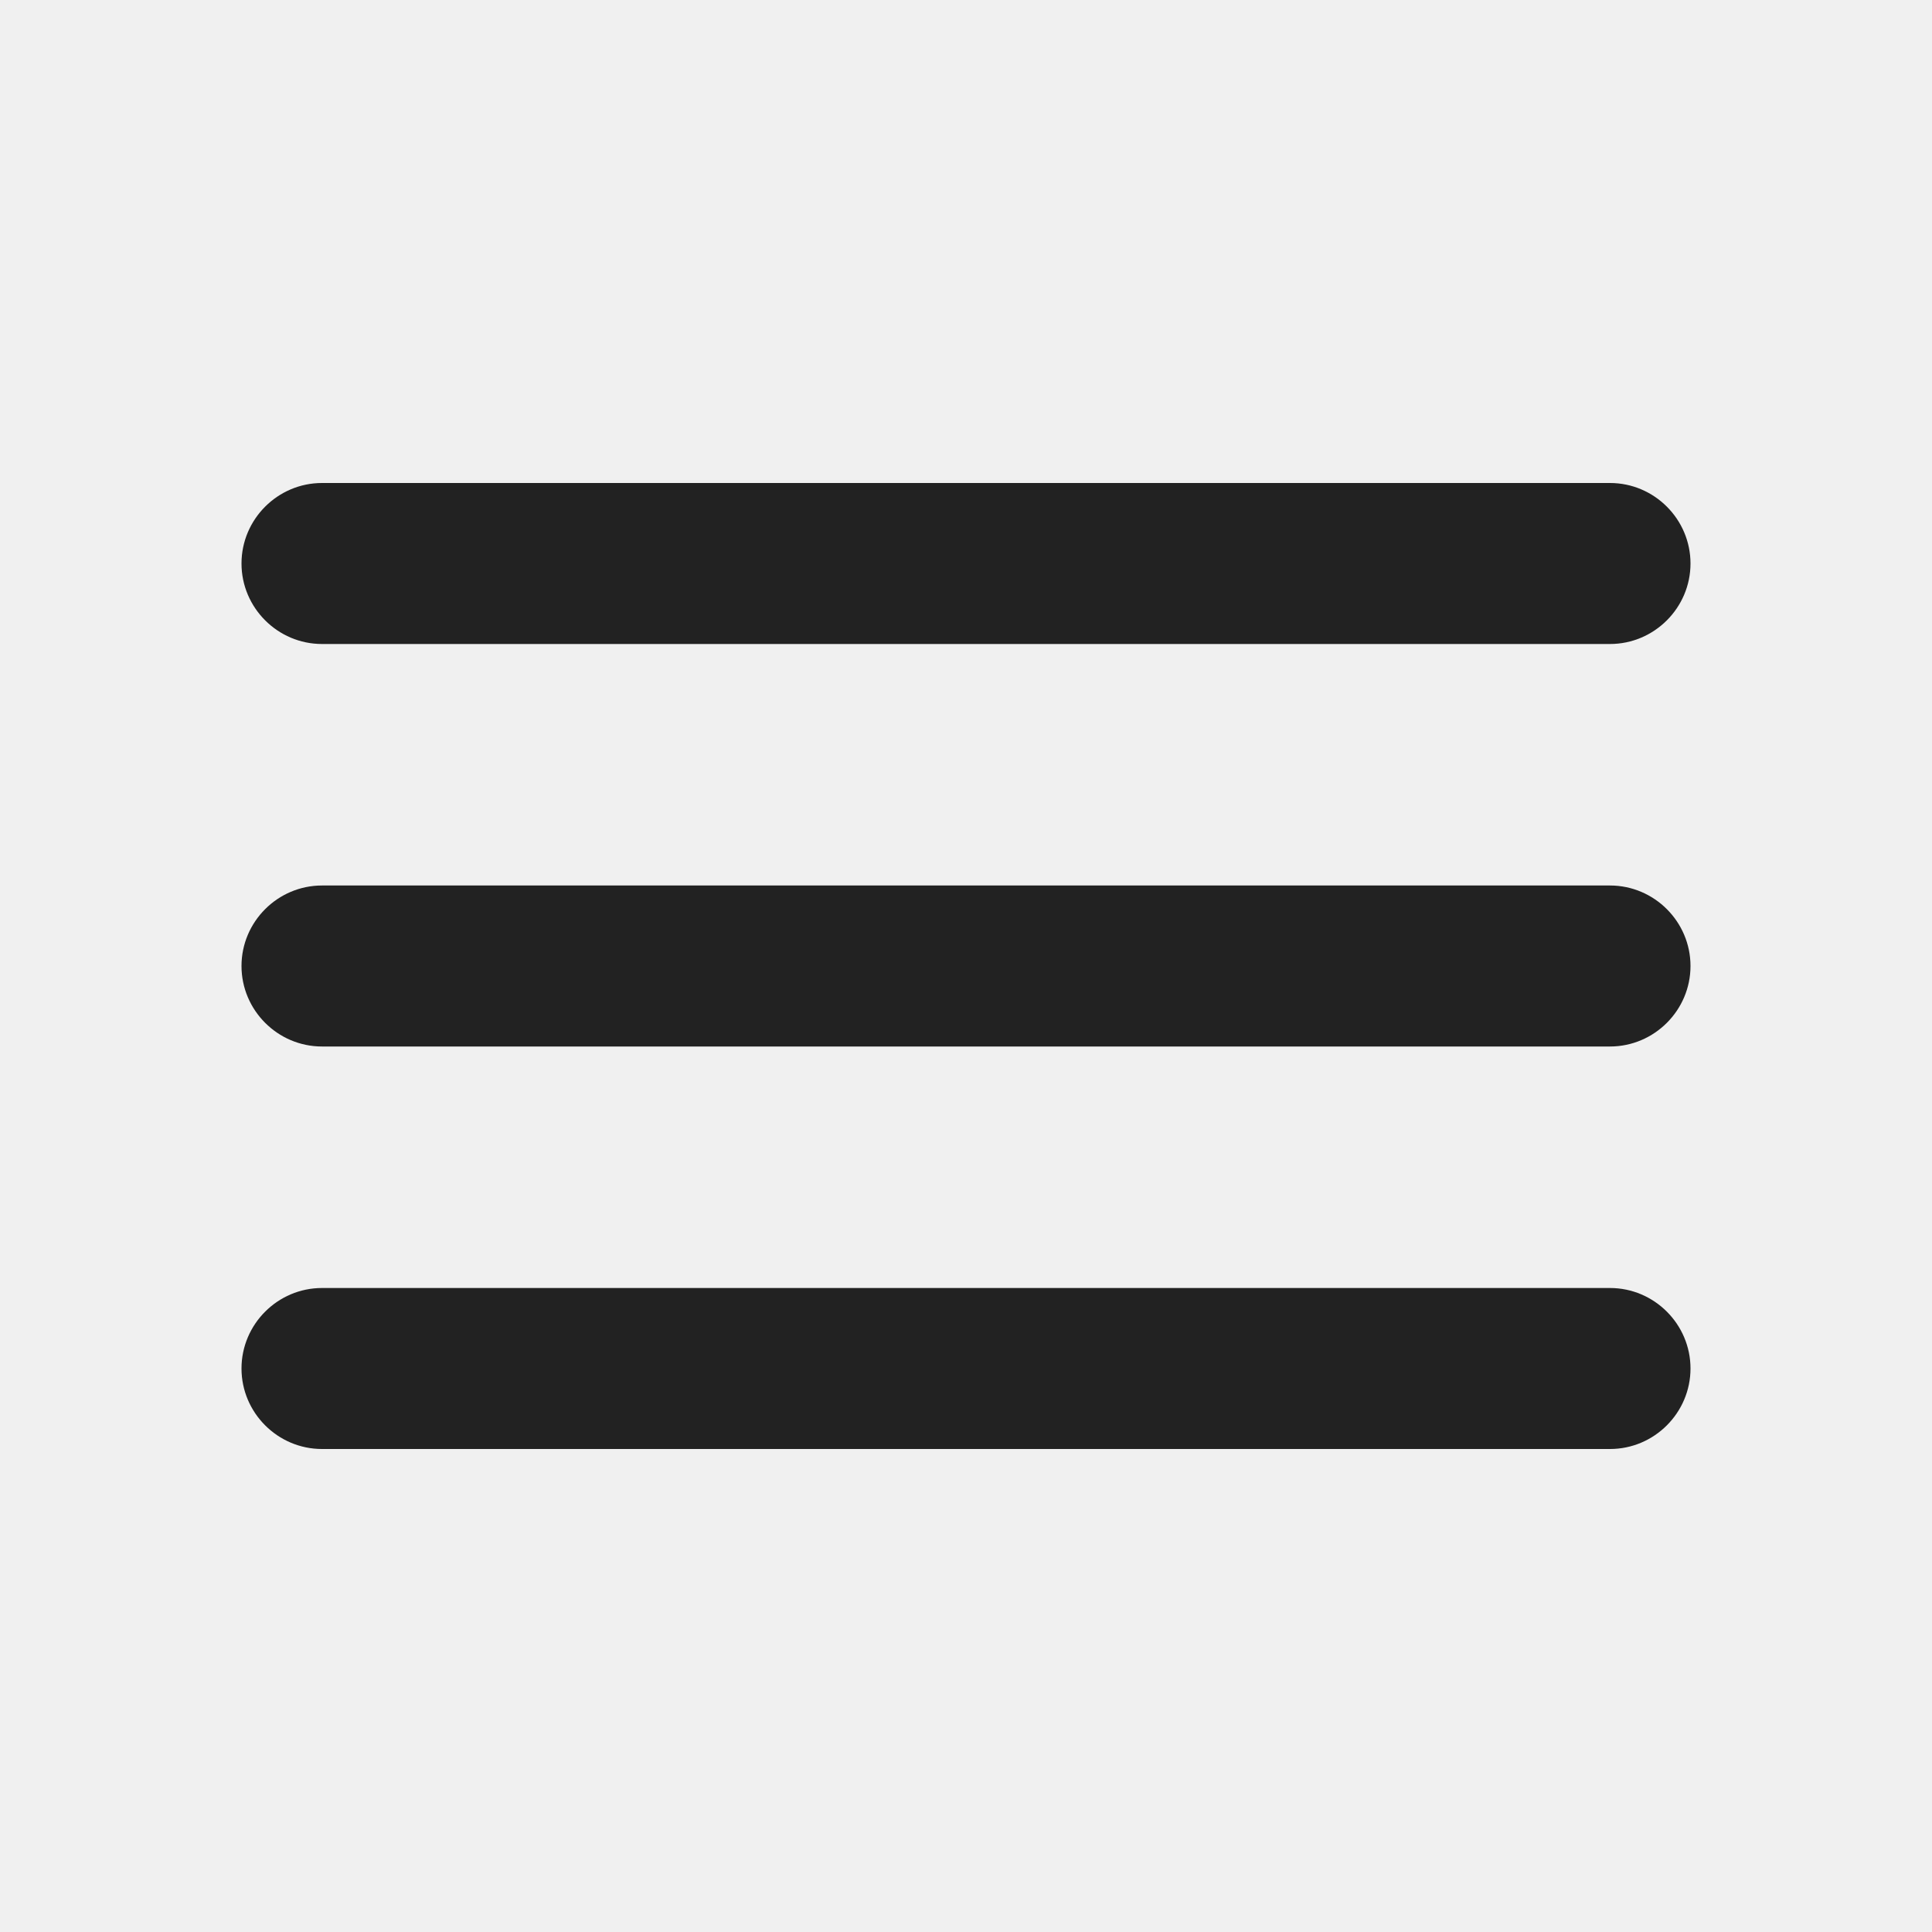
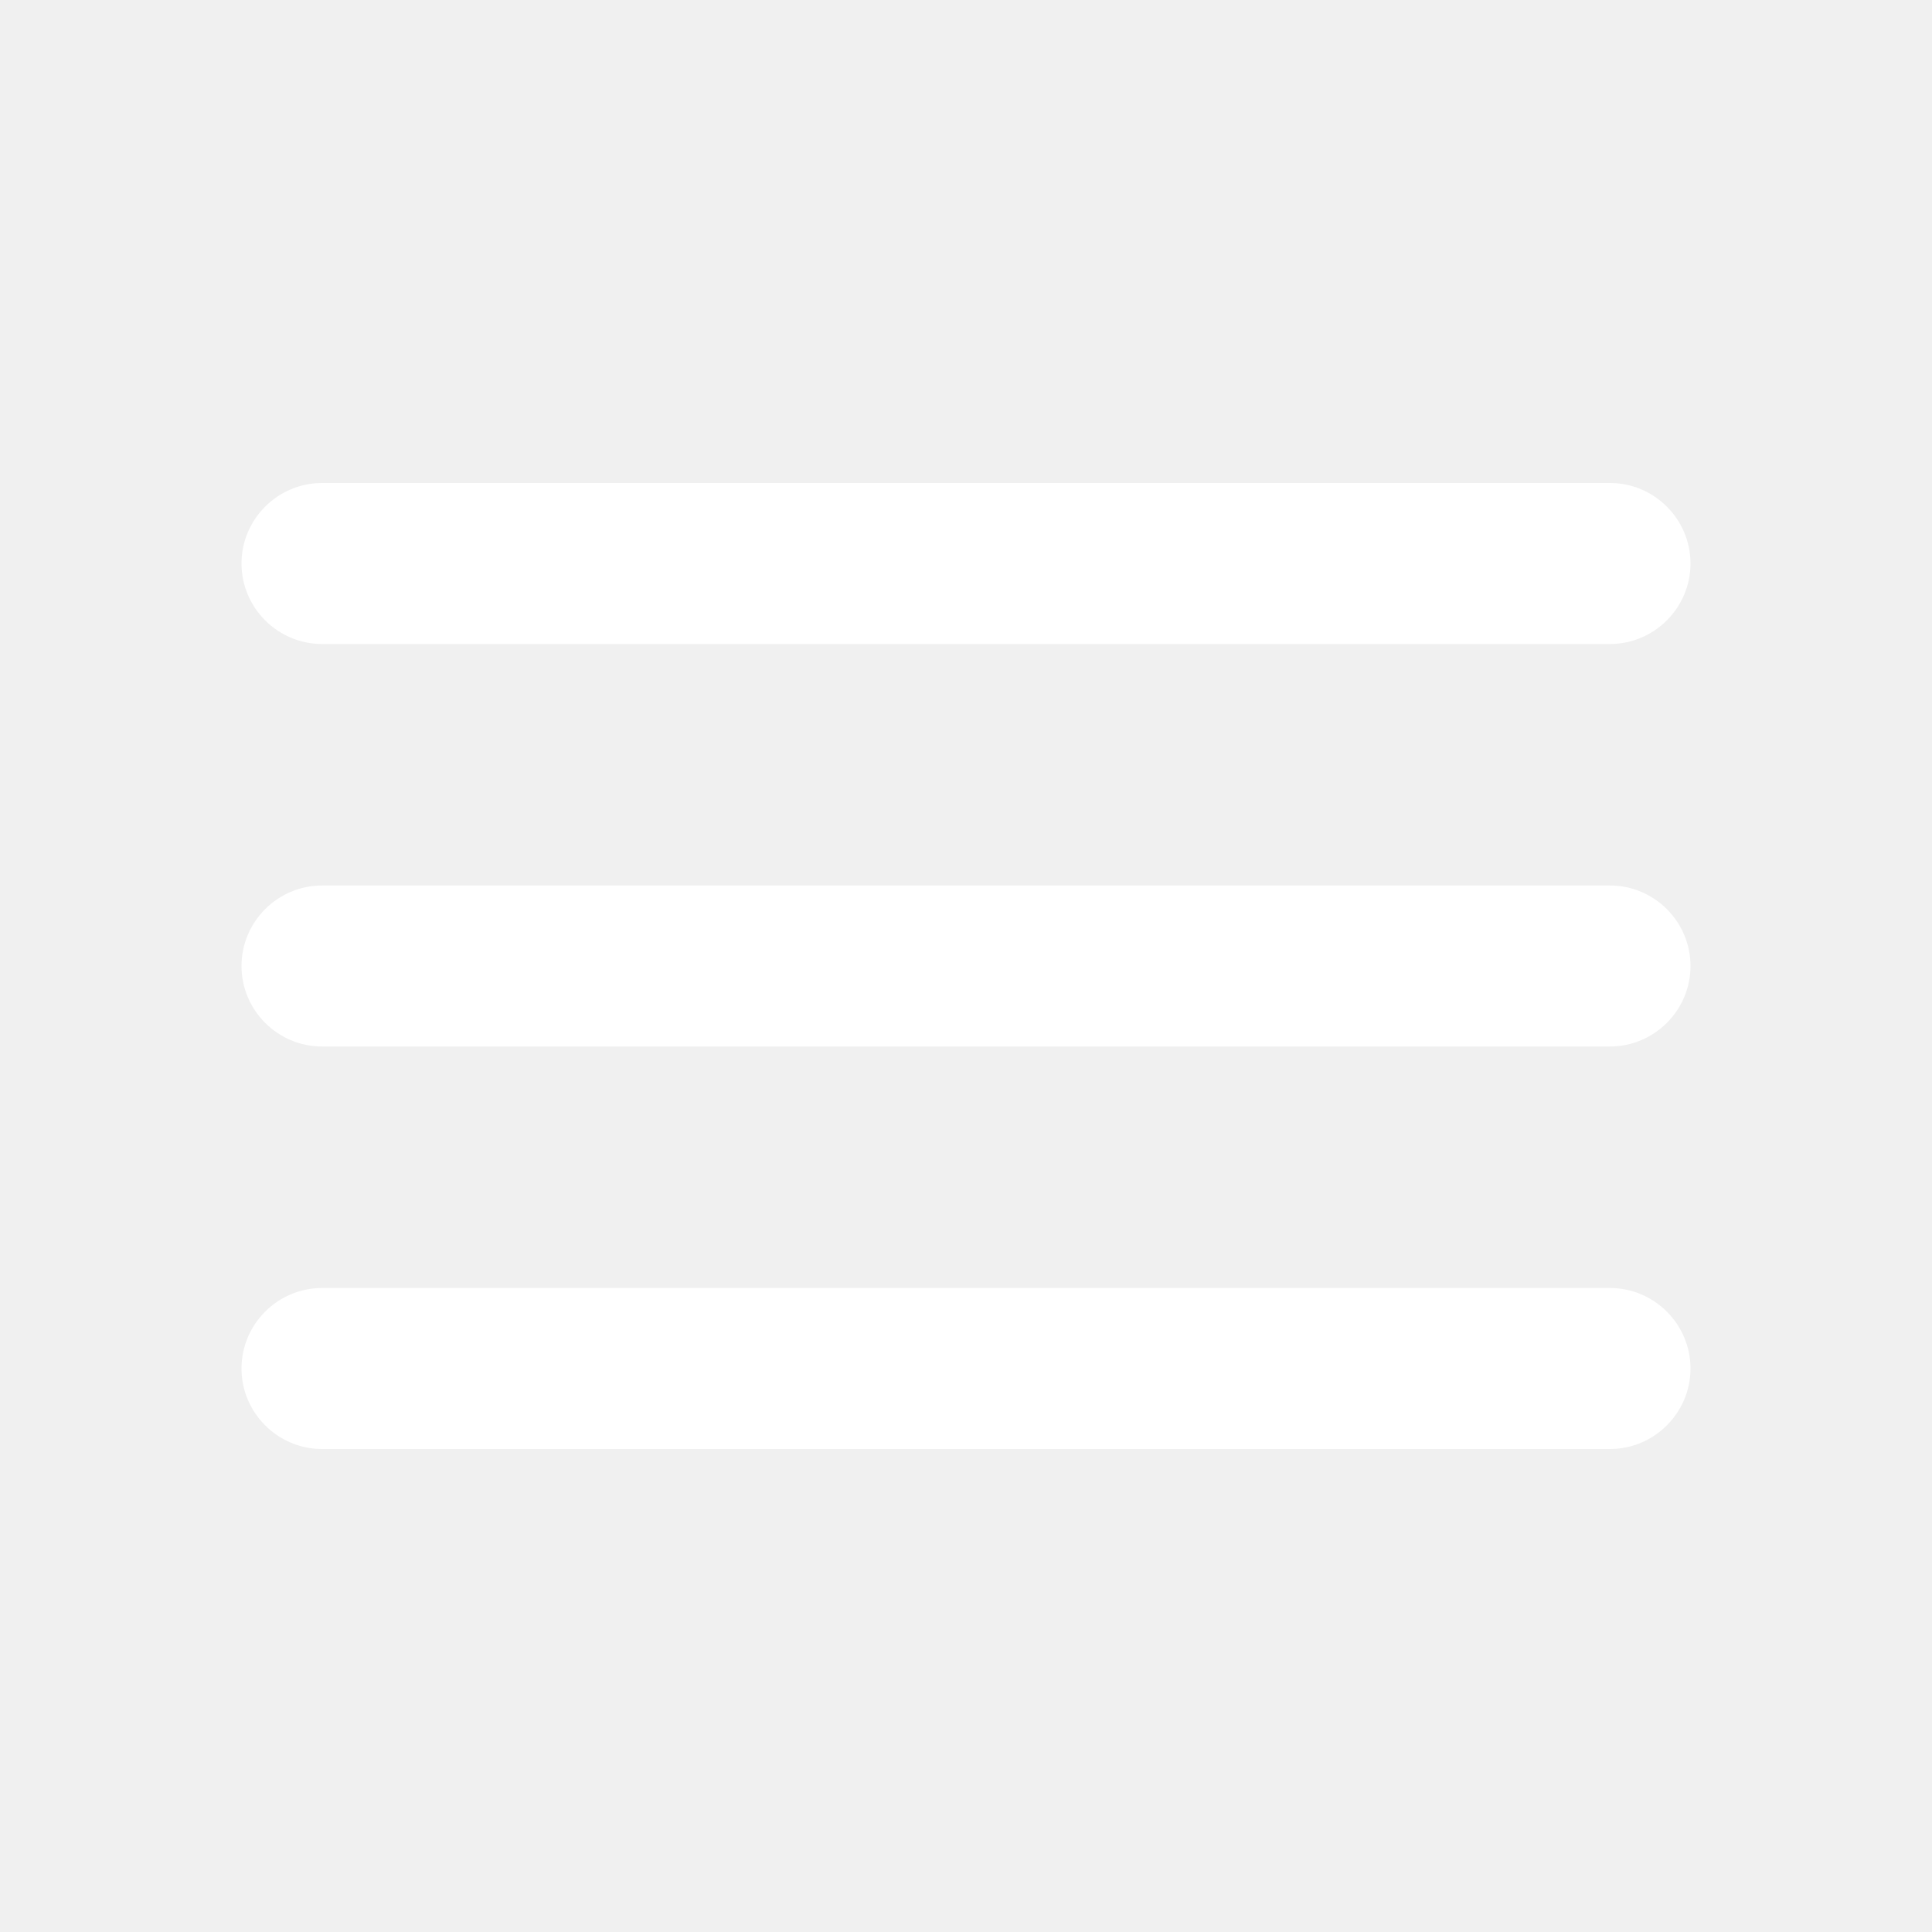
<svg xmlns="http://www.w3.org/2000/svg" width="36" height="36" viewBox="0 0 36 36" fill="none">
-   <g clip-path="url(#clip0_395_4602)">
-     <path d="M6 27H30C30.825 27 31.5 26.325 31.5 25.5C31.5 24.675 30.825 24 30 24H6C5.175 24 4.5 24.675 4.5 25.5C4.5 26.325 5.175 27 6 27ZM6 19.5H30C30.825 19.5 31.5 18.825 31.5 18C31.5 17.175 30.825 16.5 30 16.5H6C5.175 16.5 4.5 17.175 4.5 18C4.5 18.825 5.175 19.5 6 19.5ZM4.5 10.5C4.5 11.325 5.175 12 6 12H30C30.825 12 31.5 11.325 31.5 10.5C31.5 9.675 30.825 9 30 9H6C5.175 9 4.5 9.675 4.5 10.5Z" fill="#222222" />
+   <g clip-path="url(#clip0_405_4545)">
+     <path d="M6 27H30C30.825 27 31.5 26.325 31.5 25.5C31.5 24.675 30.825 24 30 24H6C5.175 24 4.5 24.675 4.5 25.5C4.5 26.325 5.175 27 6 27ZM6 19.5H30C30.825 19.5 31.5 18.825 31.5 18C31.5 17.175 30.825 16.5 30 16.5H6C5.175 16.5 4.5 17.175 4.5 18C4.5 18.825 5.175 19.5 6 19.5ZM4.5 10.5C4.5 11.325 5.175 12 6 12H30C30.825 12 31.5 11.325 31.5 10.5C31.5 9.675 30.825 9 30 9H6C5.175 9 4.5 9.675 4.5 10.5Z" fill="white" />
  </g>
  <defs>
-     <clipPath id="clip0_395_4602">
+     <clipPath id="clip0_405_4545">
      <rect width="36" height="36" fill="white" />
    </clipPath>
  </defs>
</svg>
